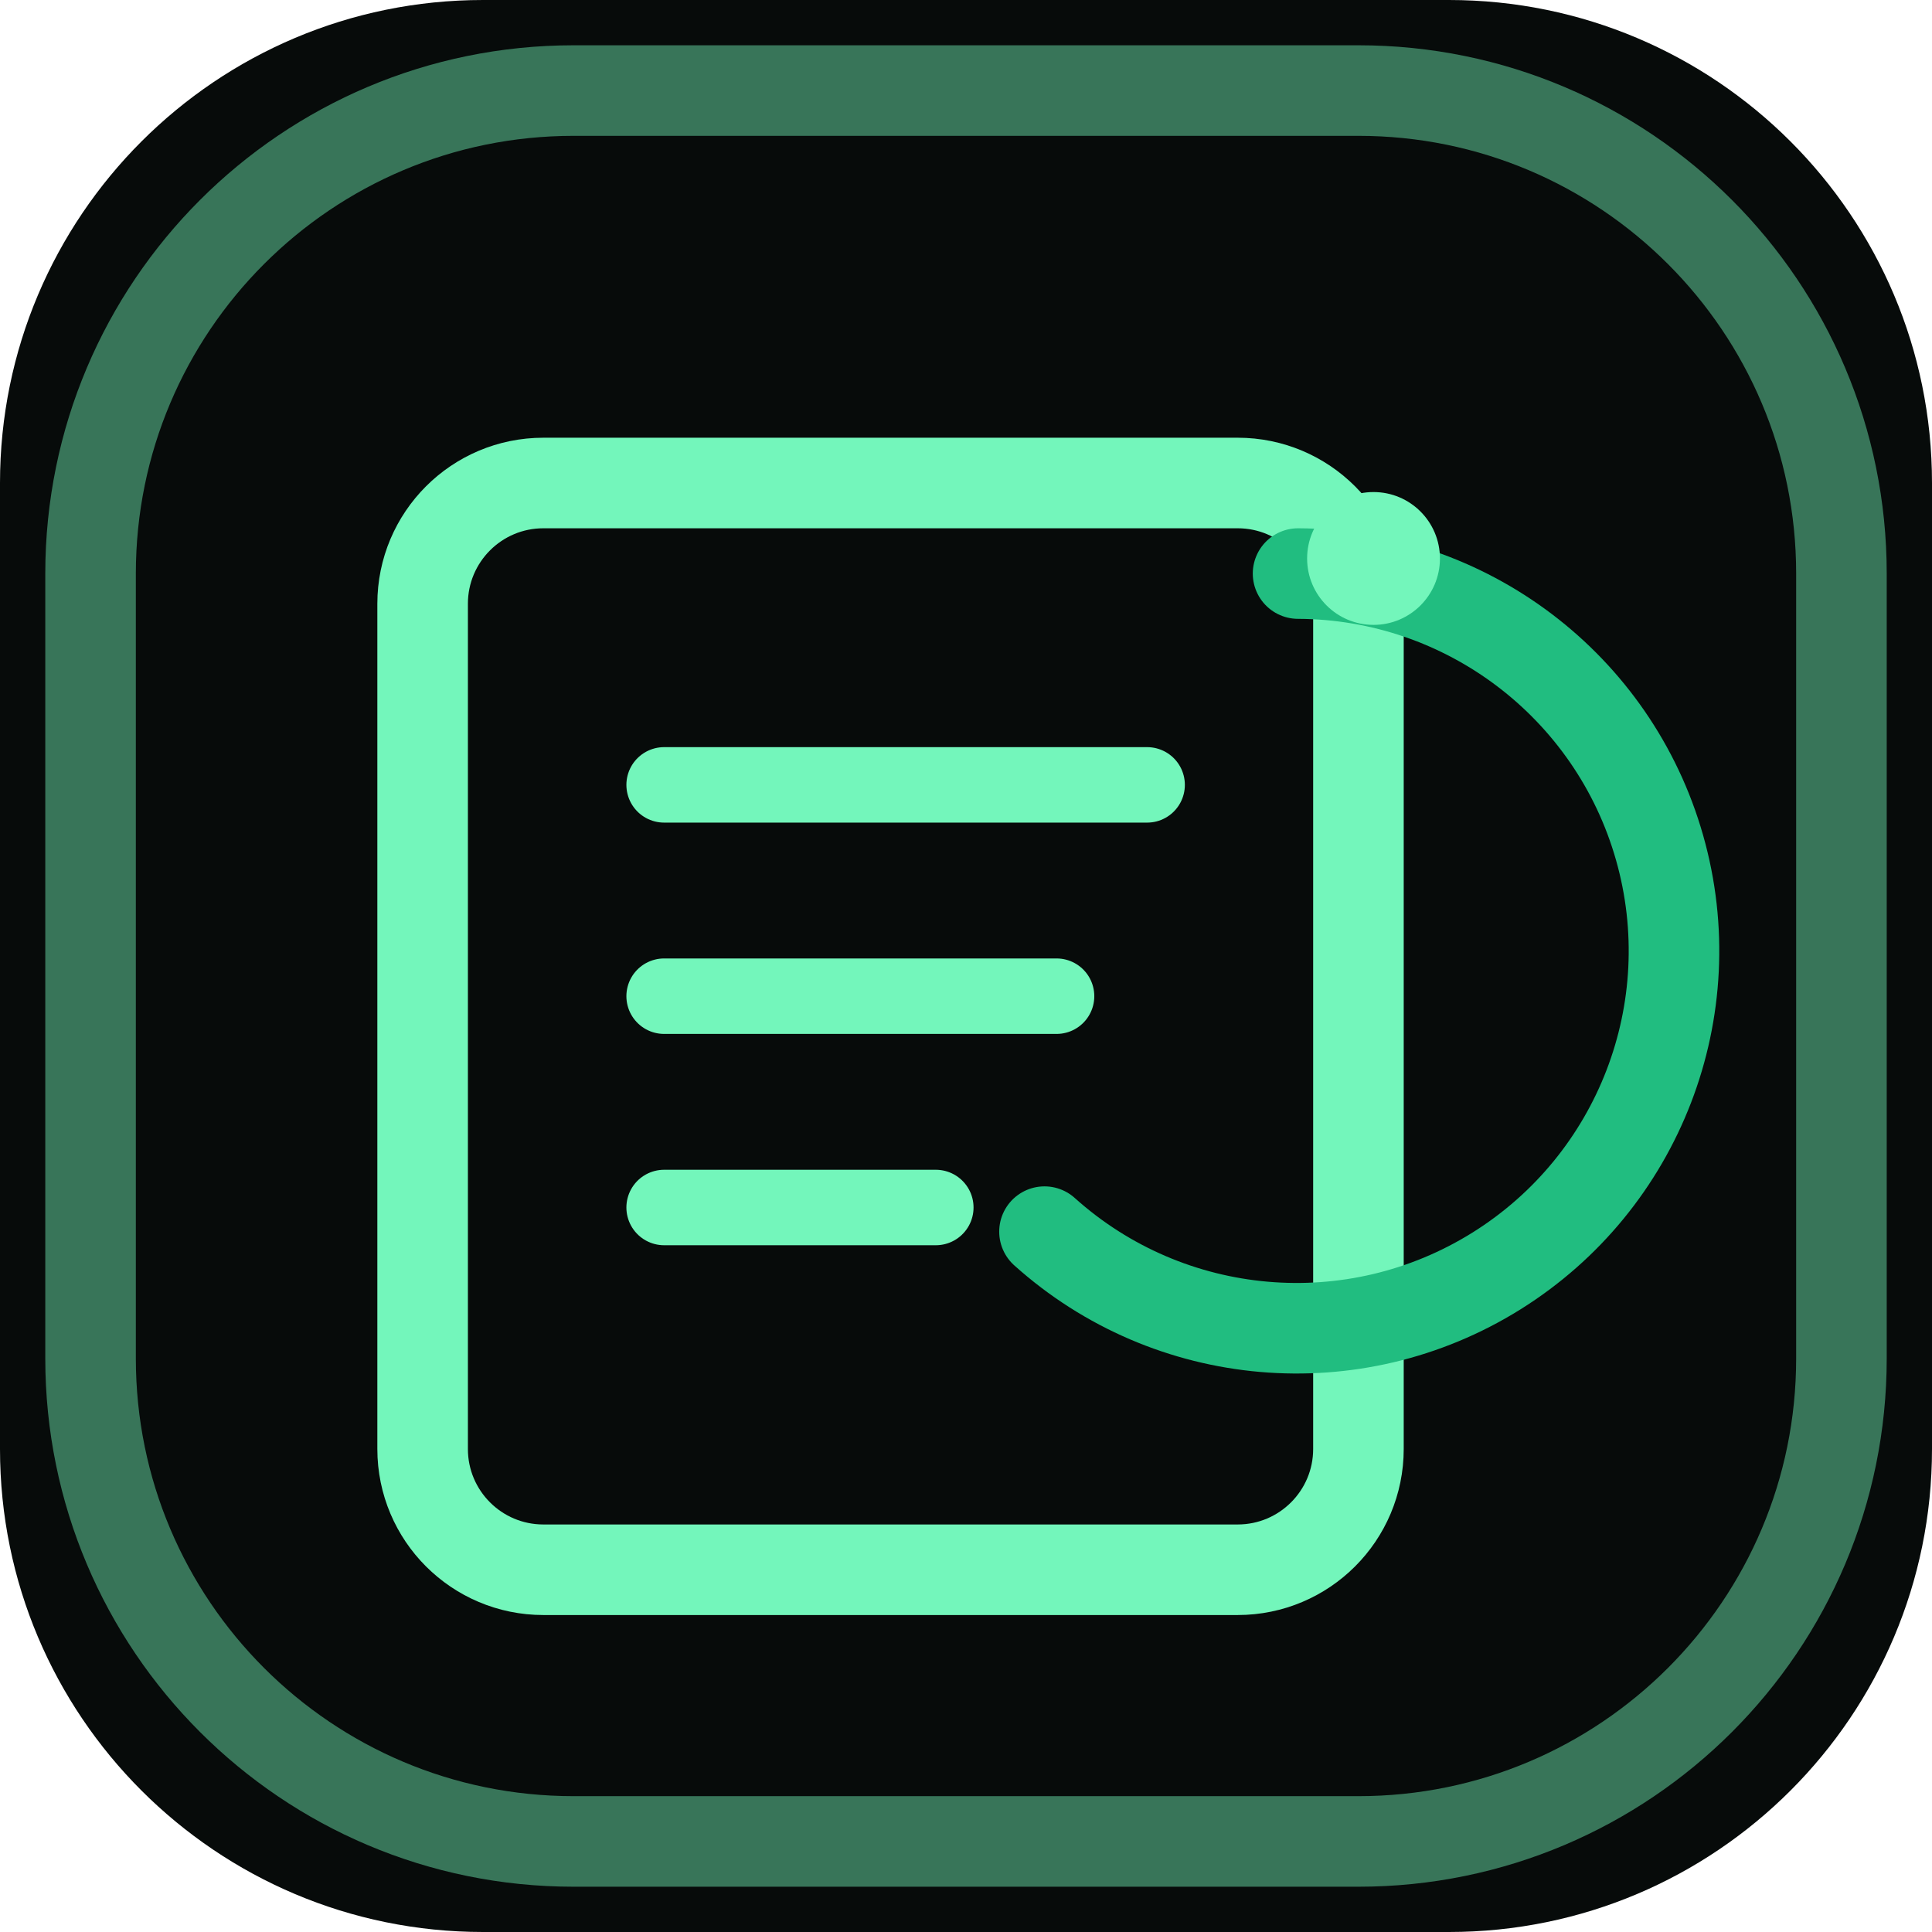
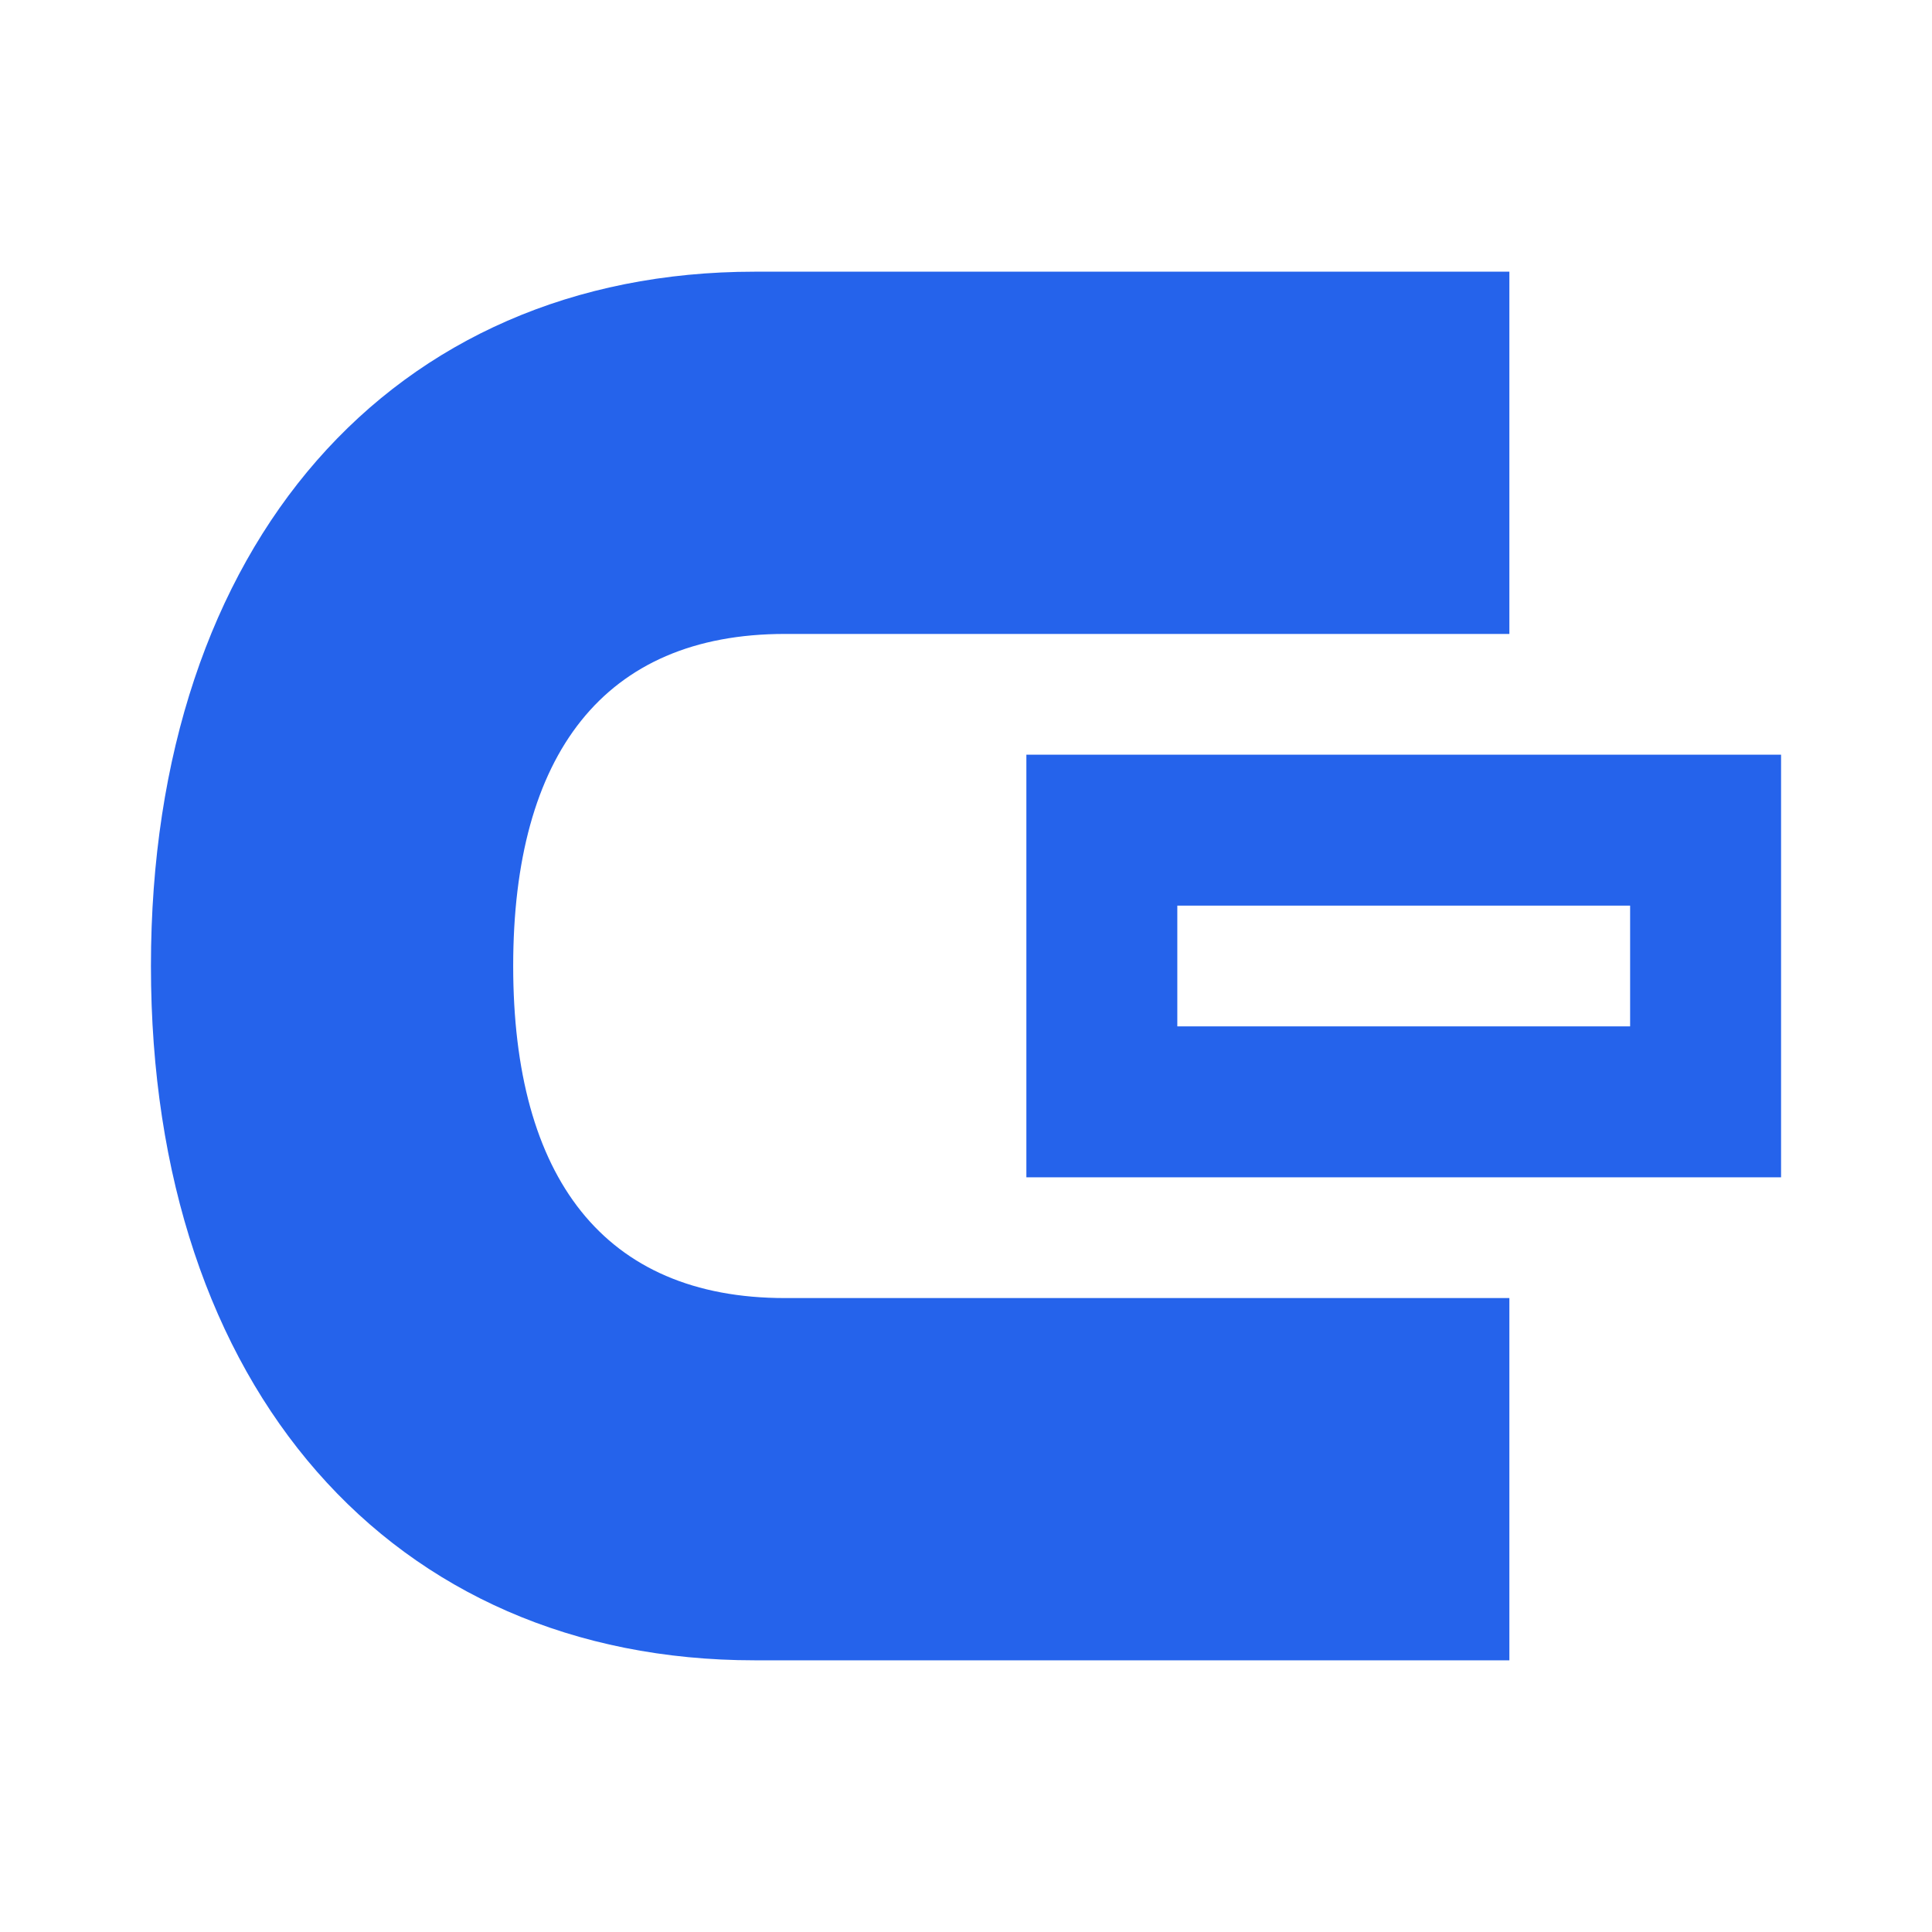
- <svg xmlns="http://www.w3.org/2000/svg" viewBox="0 0 32 32" fill="none">
-   <rect width="32" height="32" rx="8" fill="#070b0a" />
-   <rect x="1.5" y="1.5" width="29" height="29" rx="8" stroke="#73f6bb" stroke-width="1.5" opacity="0.45" />
-   <path d="M9 8h11.5a2 2 0 0 1 2 2v14a2 2 0 0 1-2 2H9a2 2 0 0 1-2-2V10a2 2 0 0 1 2-2Z" stroke="#73f6bb" stroke-width="1.5" />
-   <path d="M11 13h8M11 16.5h6.5M11 20h4.5" stroke="#73f6bb" stroke-width="1.25" stroke-linecap="round" />
-   <path d="M21.5 9.5a6.25 6.25 0 1 1-4.2 10.9" stroke="#21bd80" stroke-width="1.5" stroke-linecap="round" />
-   <circle cx="22.75" cy="9.25" r="1.1" fill="#73f6bb" />
+ <svg xmlns="http://www.w3.org/2000/svg" viewBox="0 0 64 64" fill="none" color="#2563eb">
+   <path d="M50 9H25C13 9 5 18 5 32s8 23 20 23h25V43H26c-6 0-9-4-9-11s3-11 9-11h24V9Z" fill="currentColor" />
+   <path d="M34 25h25v14H34V25ZM39 30v4h15v-4H39Z" fill="currentColor" fill-rule="evenodd" />
</svg>
